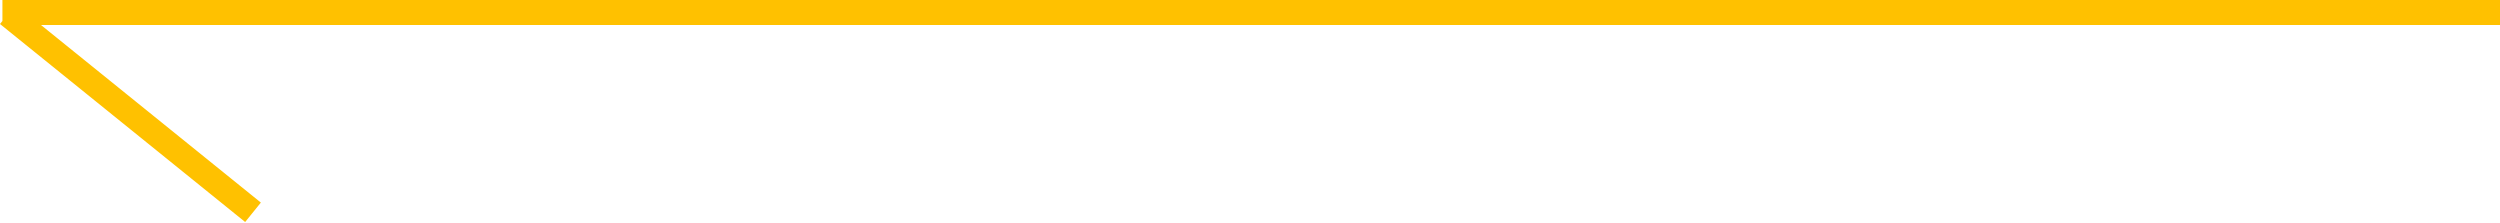
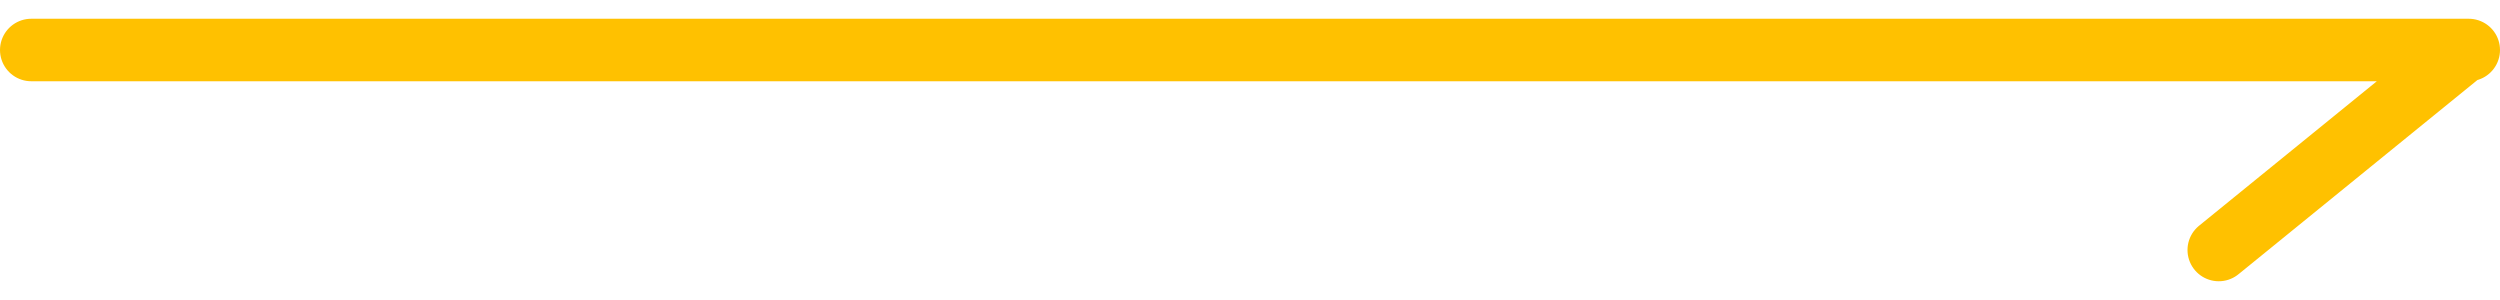
- <svg xmlns="http://www.w3.org/2000/svg" preserveAspectRatio="none" overflow="visible" style="display: block;" width="200.194" height="17.778" viewBox="0 0 200.194 17.778" fill="none">
-   <path id="Vector" d="M200.194 1L0.194 1M0.628 1.145L20.26 17" stroke="#FFC100" stroke-width="2" />
+ <svg xmlns="http://www.w3.org/2000/svg" preserveAspectRatio="none" overflow="visible" style="display: block;" width="200" height="24" viewBox="0 0 200 24" fill="none">
+   <path d="M2.5 4H197.5M197 4.15L177.5 20" stroke="#FFC100" stroke-width="5" stroke-linecap="round" stroke-linejoin="round" />
</svg>
